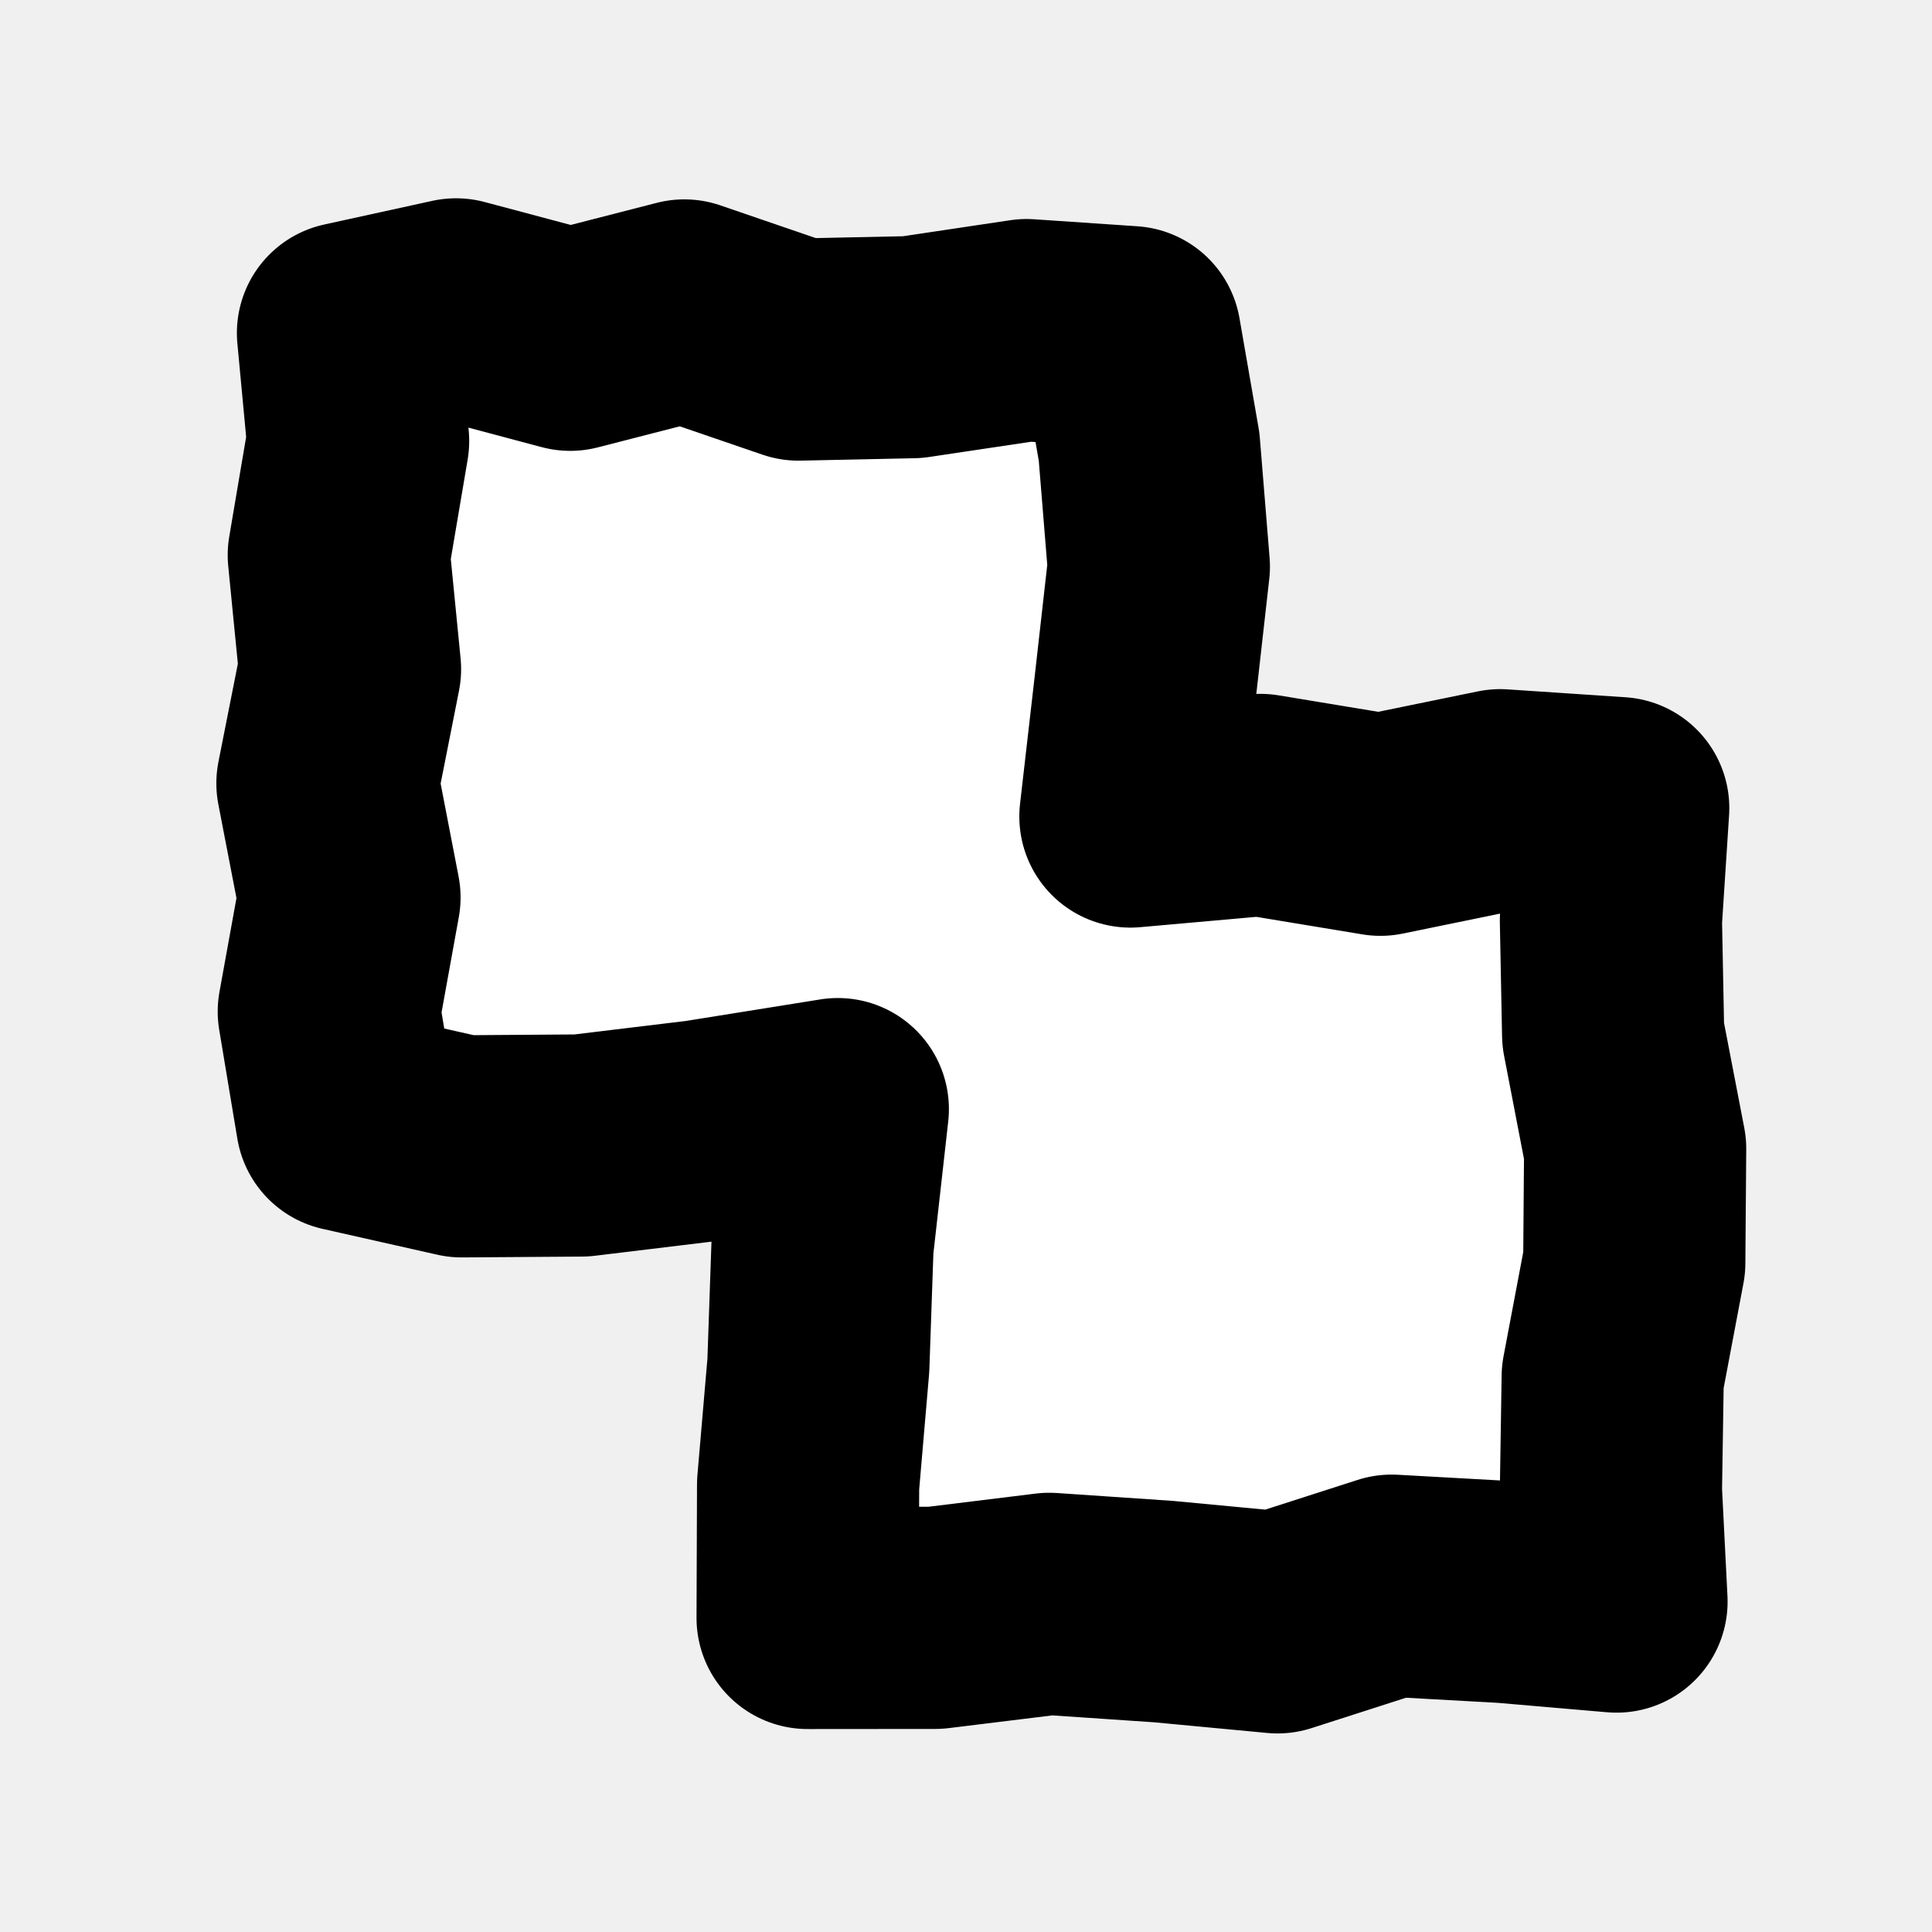
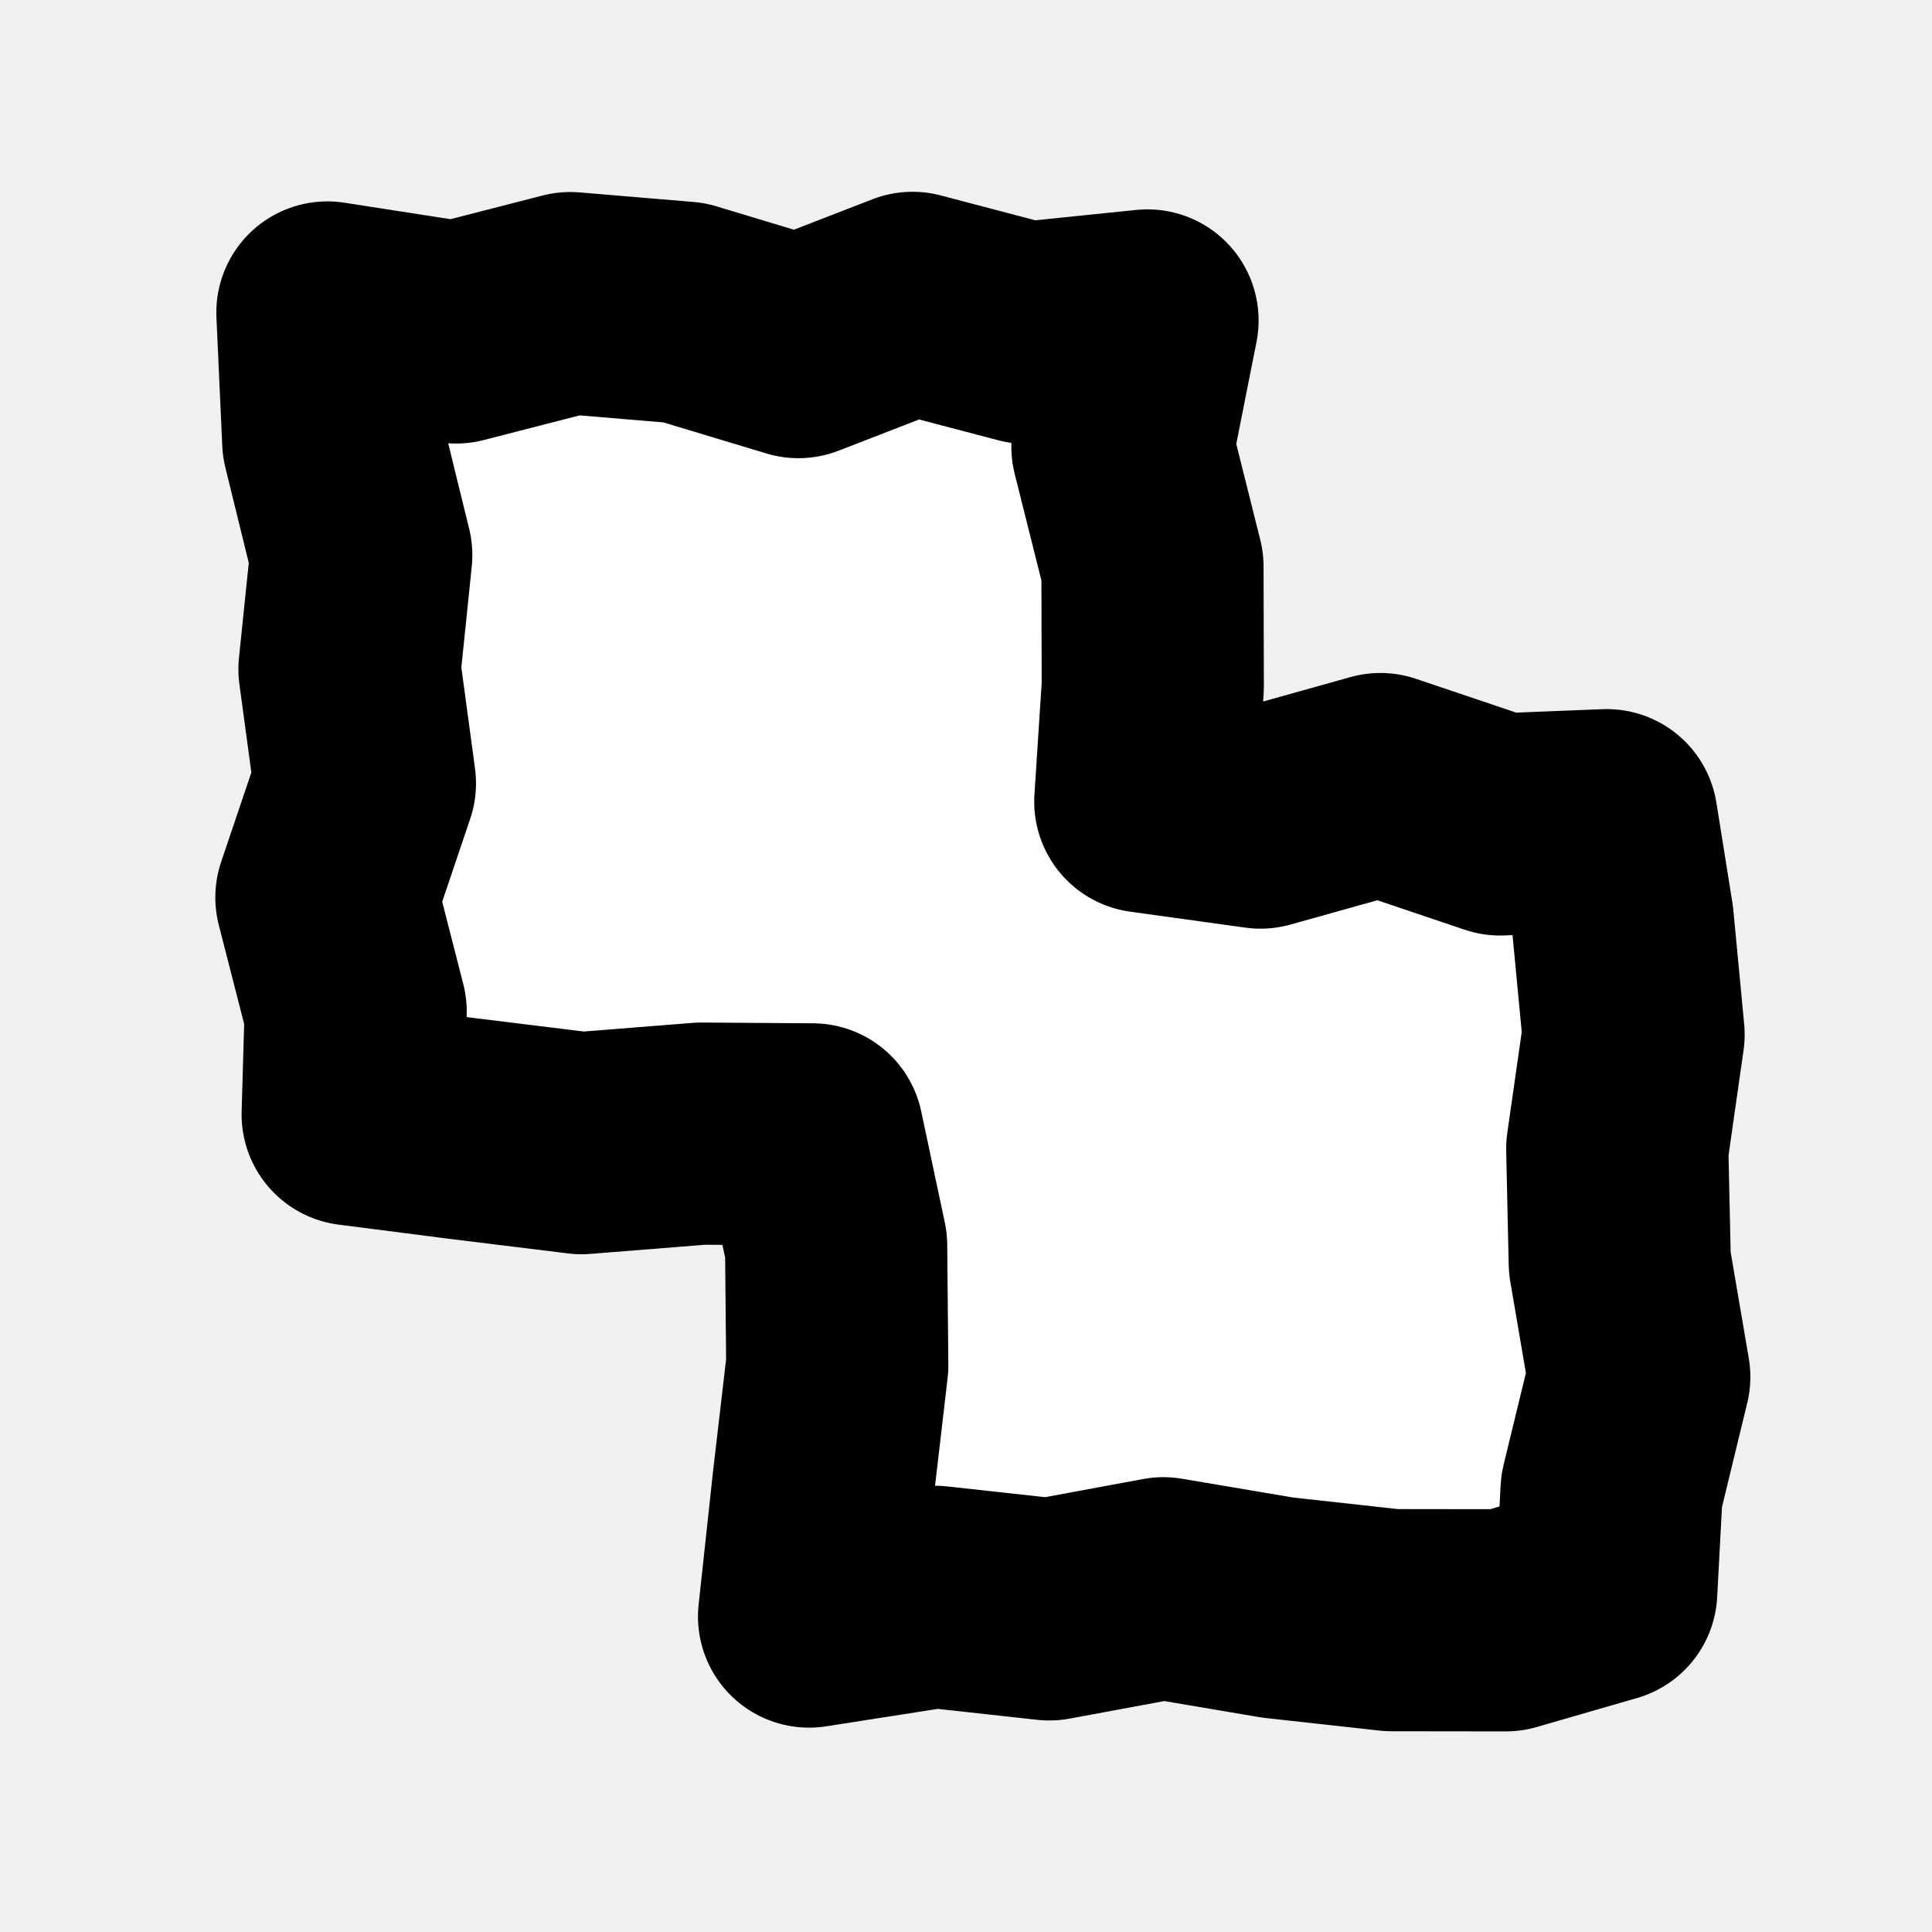
<svg xmlns="http://www.w3.org/2000/svg" id="SM_Icons" data-name="SM Icons" width="200" height="200" viewBox="0 0 200 200">
-   <polygon points="83.604 167.49 96.819 167.479 108.626 166.029 120.436 166.831 132.251 167.946 144.062 164.148 155.881 164.807 167.34 165.794 166.762 154.343 166.947 142.535 169.179 130.725 169.27 118.91 166.992 107.099 166.762 95.28 167.517 83.654 155.297 82.838 142.899 85.379 130.491 83.328 117.02 84.526 118.567 71.059 119.964 58.66 118.955 46.253 116.979 34.898 106.273 34.172 94.466 35.937 82.655 36.187 70.841 32.138 59.03 35.173 47.211 32.026 36.022 34.476 37.072 45.657 35.071 57.465 36.234 69.275 33.896 81.09 36.178 92.901 34.037 104.72 35.914 115.991 47.794 118.668 60.193 118.581 72.6 117.08 86.731 114.815 85.145 128.941 84.715 141.34 83.655 153.674 83.604 167.49" style="fill: #fff;" />
-   <polygon points="83.604 167.49 96.819 167.479 108.626 166.029 120.436 166.831 132.251 167.946 144.062 164.148 155.881 164.807 167.34 165.794 166.762 154.343 166.947 142.535 169.179 130.725 169.27 118.91 166.992 107.099 166.762 95.28 167.517 83.654 155.297 82.838 142.899 85.379 130.491 83.328 117.02 84.526 118.567 71.059 119.964 58.66 118.955 46.253 116.979 34.898 106.273 34.172 94.466 35.937 82.655 36.187 70.841 32.138 59.03 35.173 47.211 32.026 36.022 34.476 37.072 45.657 35.071 57.465 36.234 69.275 33.896 81.09 36.178 92.901 34.037 104.72 35.914 115.991 47.794 118.668 60.193 118.581 72.6 117.08 86.731 114.815 85.145 128.941 84.715 141.34 83.655 153.674 83.604 167.49" style="fill: none; stroke: #000; stroke-linejoin: round; stroke-width: 23px;" />
+   <polygon points="83.755 167.346 96.819 165.306 108.626 166.603 120.436 164.415 132.251 166.414 144.062 167.719 155.881 167.734 166.277 164.73 166.829 154.343 169.696 142.535 167.679 130.725 167.419 118.91 169.107 107.099 167.984 95.28 166.324 84.905 155.297 85.346 142.899 81.166 130.491 84.636 118.562 82.983 119.335 71.059 119.303 58.66 116.194 46.253 118.79 33.174 106.273 34.457 94.466 31.354 82.655 35.932 70.841 32.368 59.03 31.377 47.211 34.416 33.894 32.348 34.498 45.657 37.397 57.465 36.178 69.275 37.777 81.09 33.79 92.901 36.817 104.72 36.51 115.365 47.794 116.814 60.193 118.338 72.6 117.352 84.114 117.432 86.557 128.941 86.672 141.34 85.224 153.757 83.755 167.346" style="fill: #fff;" />
+   <polygon points="83.755 167.346 96.819 165.306 108.626 166.603 120.436 164.415 132.251 166.414 144.062 167.719 155.881 167.734 166.277 164.73 166.829 154.343 169.696 142.535 167.679 130.725 167.419 118.91 169.107 107.099 167.984 95.28 166.324 84.905 155.297 85.346 142.899 81.166 130.491 84.636 118.562 82.983 119.335 71.059 119.303 58.66 116.194 46.253 118.79 33.174 106.273 34.457 94.466 31.354 82.655 35.932 70.841 32.368 59.03 31.377 47.211 34.416 33.894 32.348 34.498 45.657 37.397 57.465 36.178 69.275 37.777 81.09 33.79 92.901 36.817 104.72 36.51 115.365 47.794 116.814 60.193 118.338 72.6 117.352 84.114 117.432 86.557 128.941 86.672 141.34 85.224 153.757 83.755 167.346" style="fill: none; stroke: #000; stroke-linejoin: round; stroke-width: 23px;" />
</svg>
